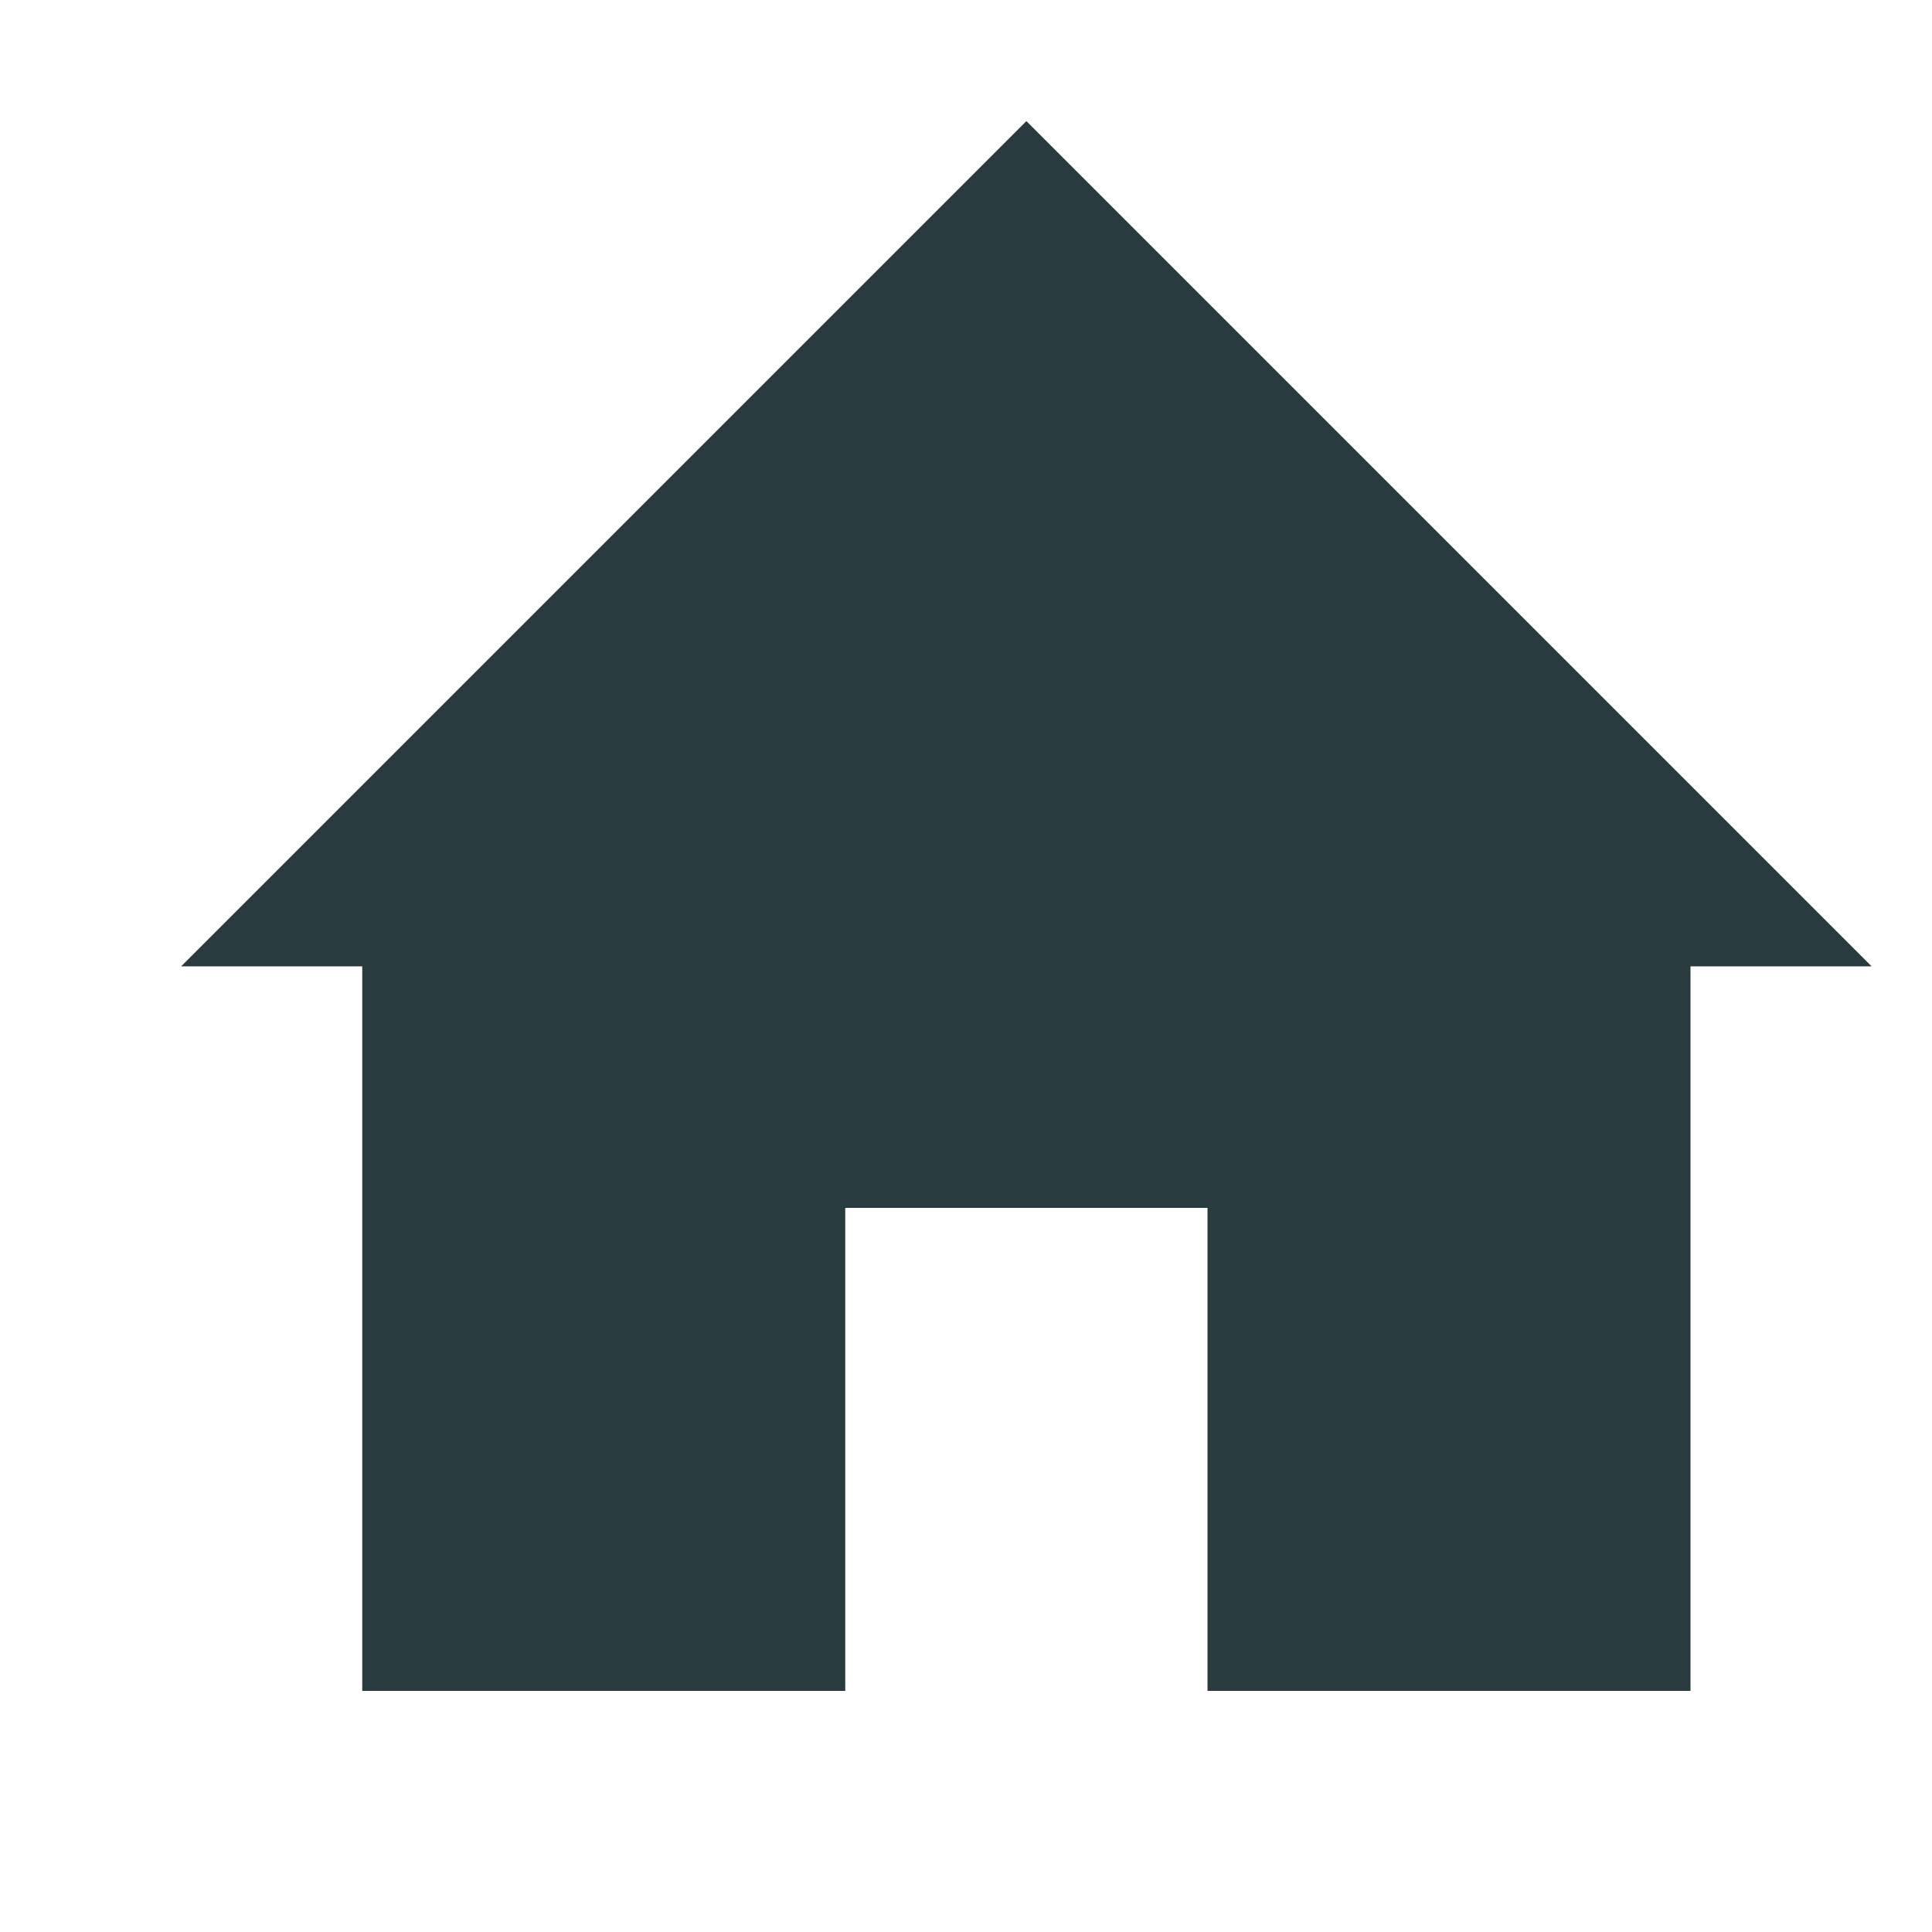
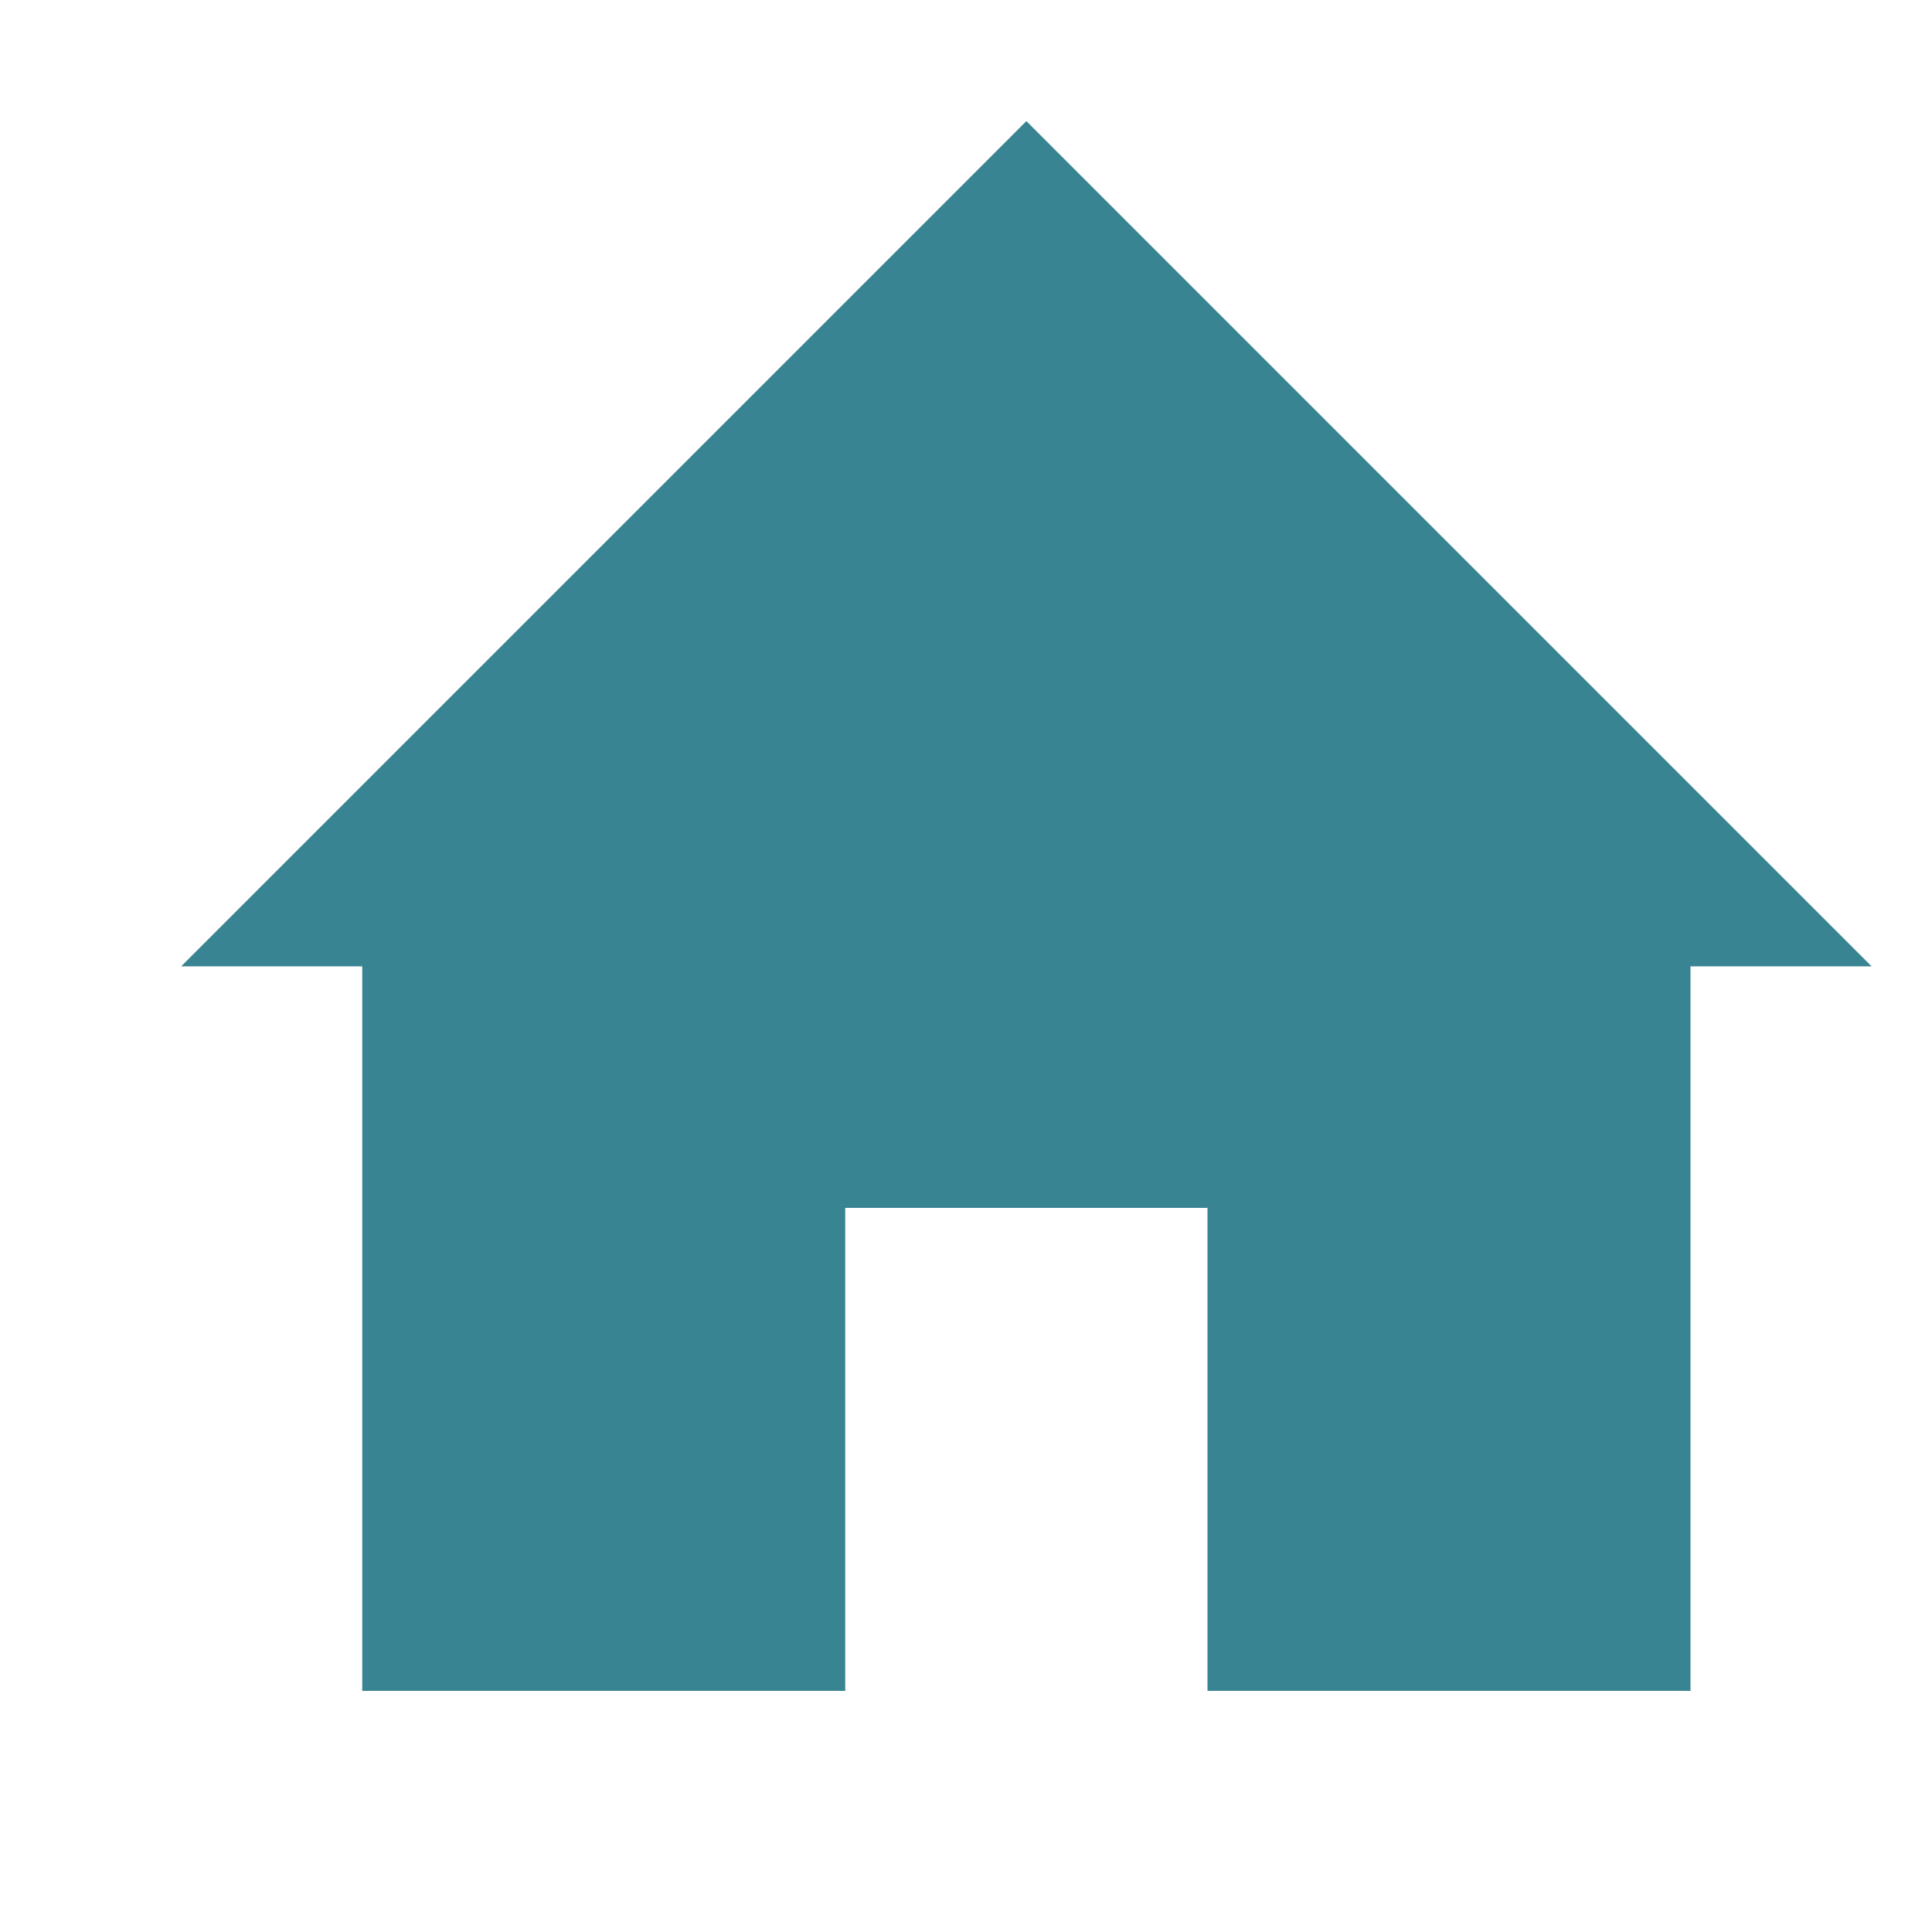
<svg xmlns="http://www.w3.org/2000/svg" xmlns:ns1="http://www.openswatchbook.org/uri/2009/osb" height="16" id="svg7384" style="enable-background:new" version="1.1" width="16">
  <defs id="defs7386">
    <linearGradient id="linearGradient5606" ns1:paint="solid">
      <stop id="stop5608" offset="0" style="stop-color:#000000;stop-opacity:1;" />
    </linearGradient>
    <filter color-interpolation-filters="sRGB" id="filter7554">
      <feBlend id="feBlend7556" in2="BackgroundImage" mode="darken" />
    </filter>
  </defs>
  <g id="layer9" style="display:inline" transform="translate(-706.0002,430)" />
  <g id="layer10" style="display:inline;filter:url(#filter7554)" transform="translate(-706.0002,430)" />
  <g id="layer1" style="display:inline" transform="translate(-465,-187)">
-     <path d="m 466.5,195.003 1.5,0 0,6 4,0 0,-4 3,0 0,4 4,0 0,-6 1.5,0 -7,-7 z" id="path16259-2-3" style="fill:#2a3b3f;fill-opacity:1;stroke:none" />
+     <path d="m 466.5,195.003 1.5,0 0,6 4,0 0,-4 3,0 0,4 4,0 0,-6 1.5,0 -7,-7 z" id="path16259-2-3" style="fill:#398492;fill-opacity:1;stroke:none" />
  </g>
  <g id="layer14" style="display:inline" transform="translate(-706.0002,430)" />
  <g id="layer15" style="display:inline" transform="translate(-706.0002,430)" />
  <g id="g71291" style="display:inline" transform="translate(-706.0002,430)" />
  <g id="layer2" style="display:inline" transform="translate(-465,-37)" />
  <g id="g6058" style="display:inline" transform="translate(-465,-37)" />
  <g id="layer12" style="display:inline" transform="translate(-706.0002,430)" />
</svg>
